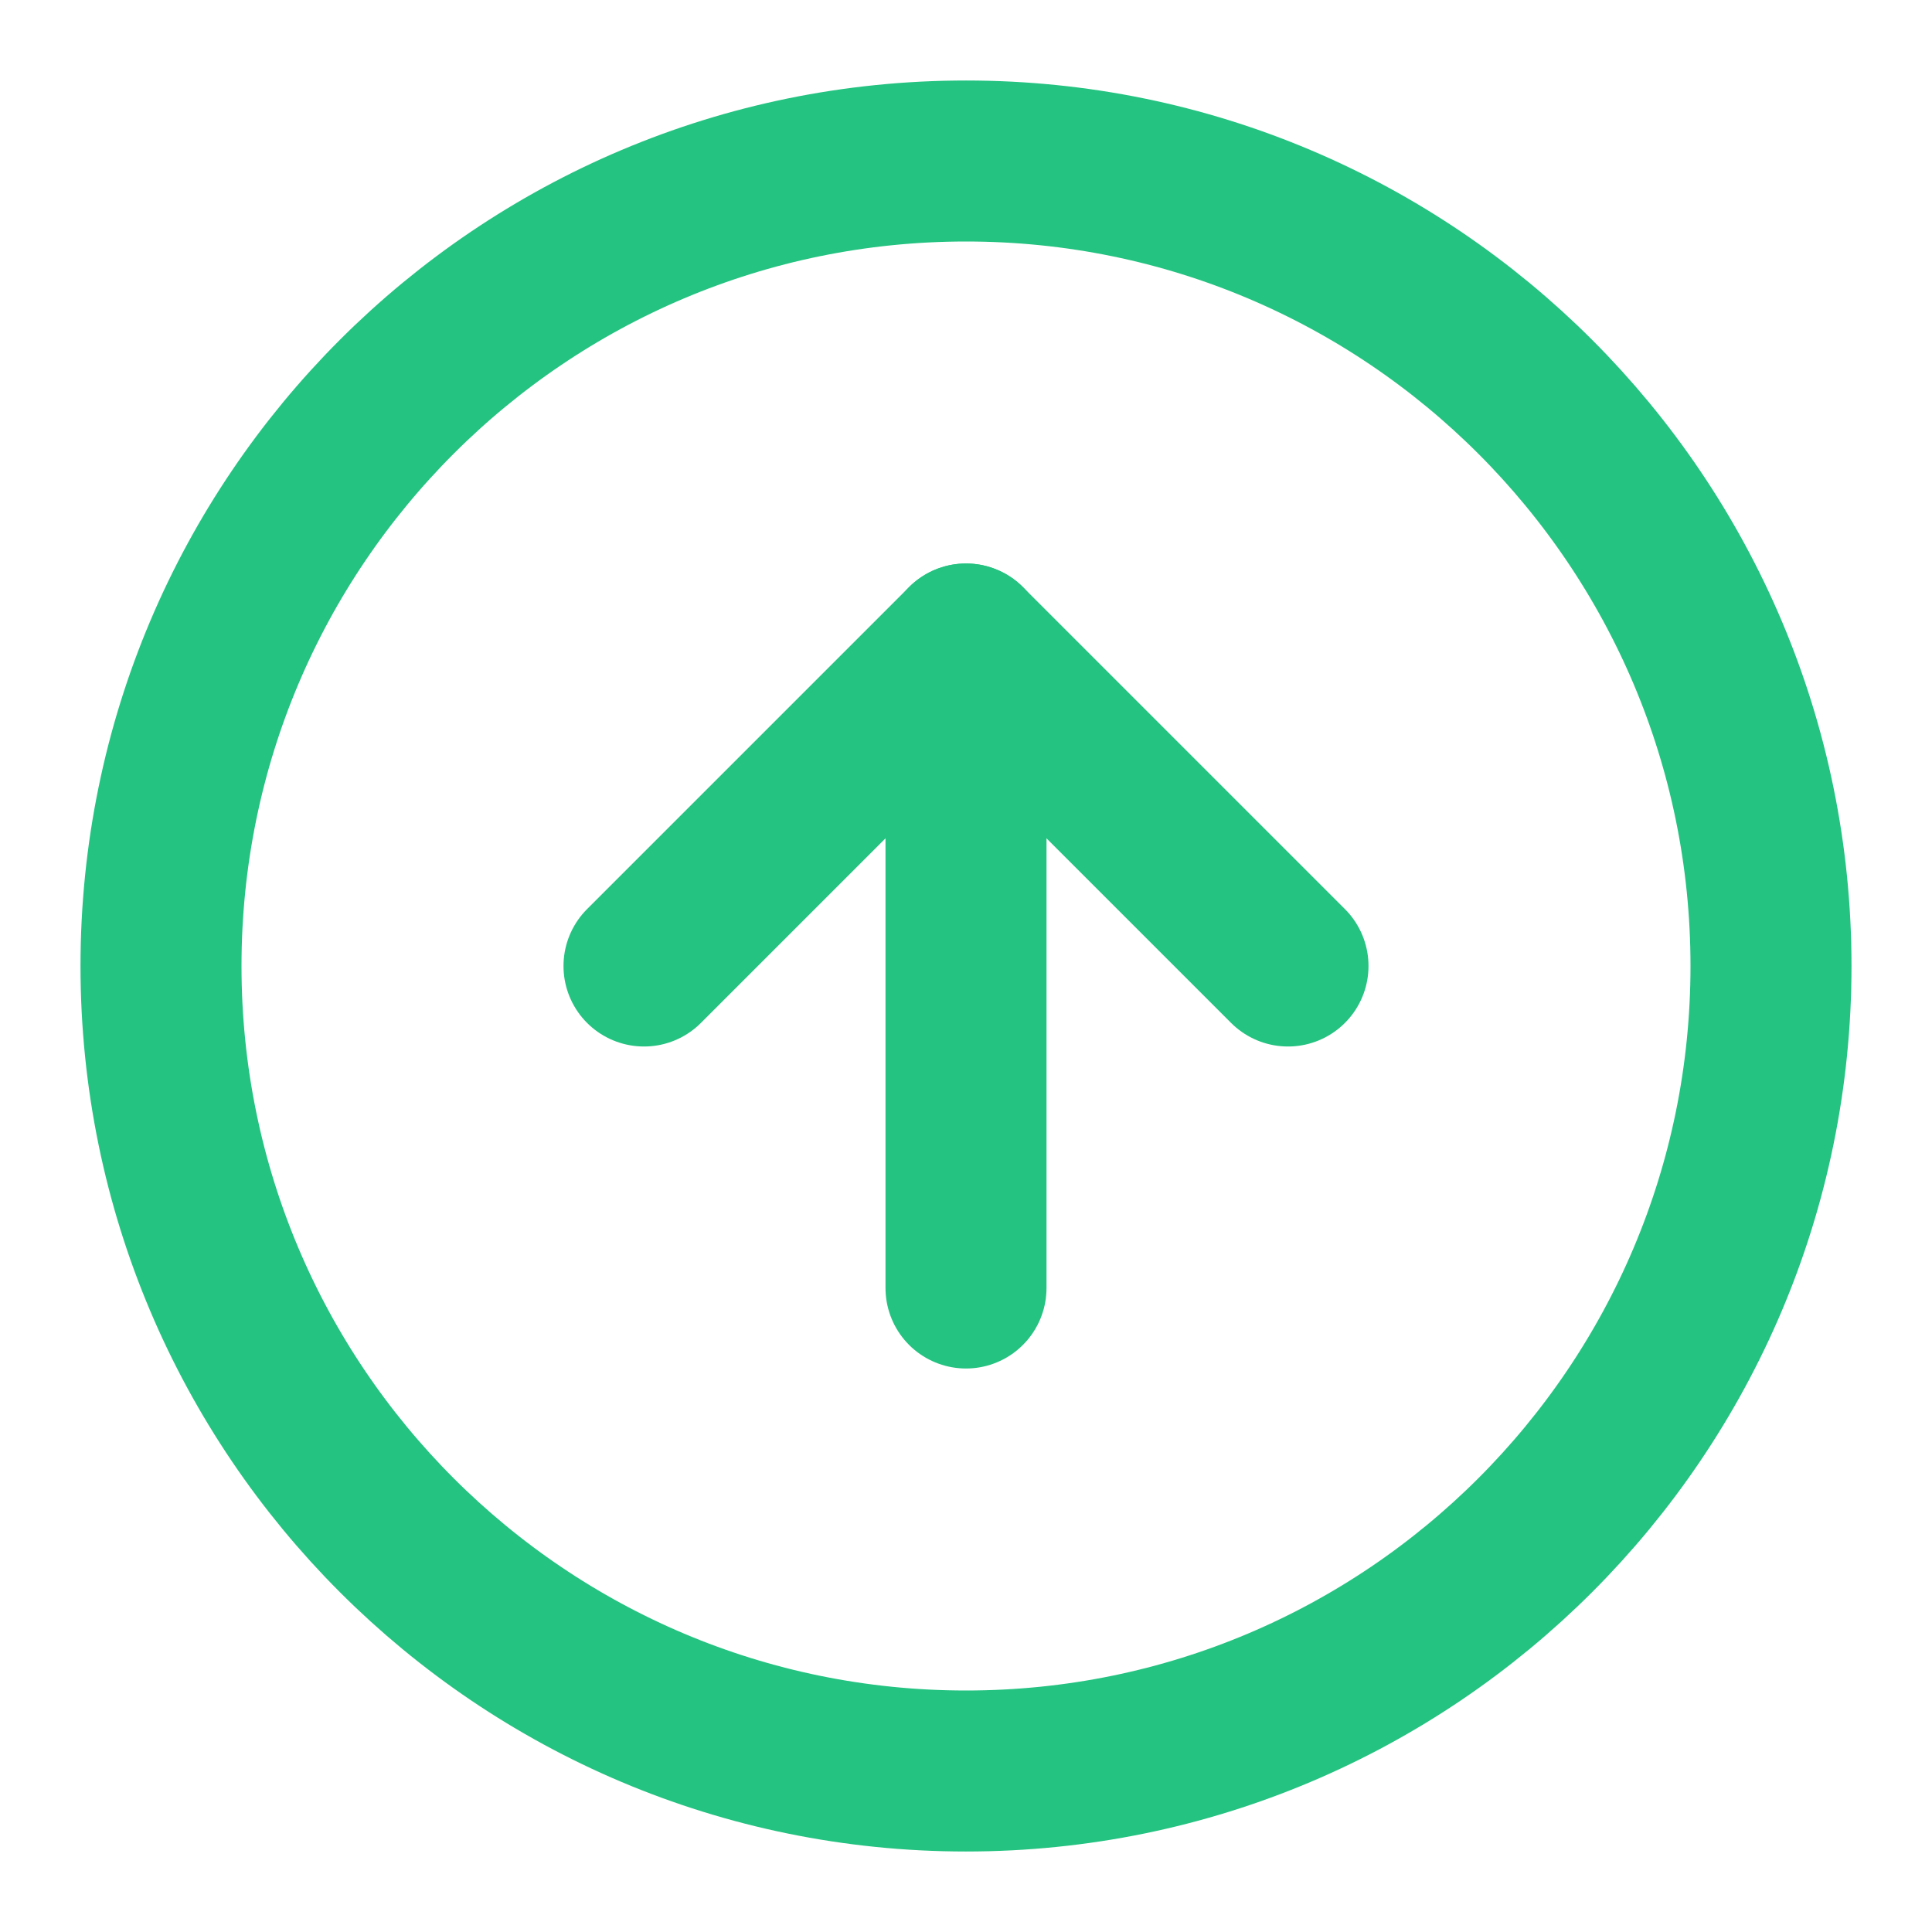
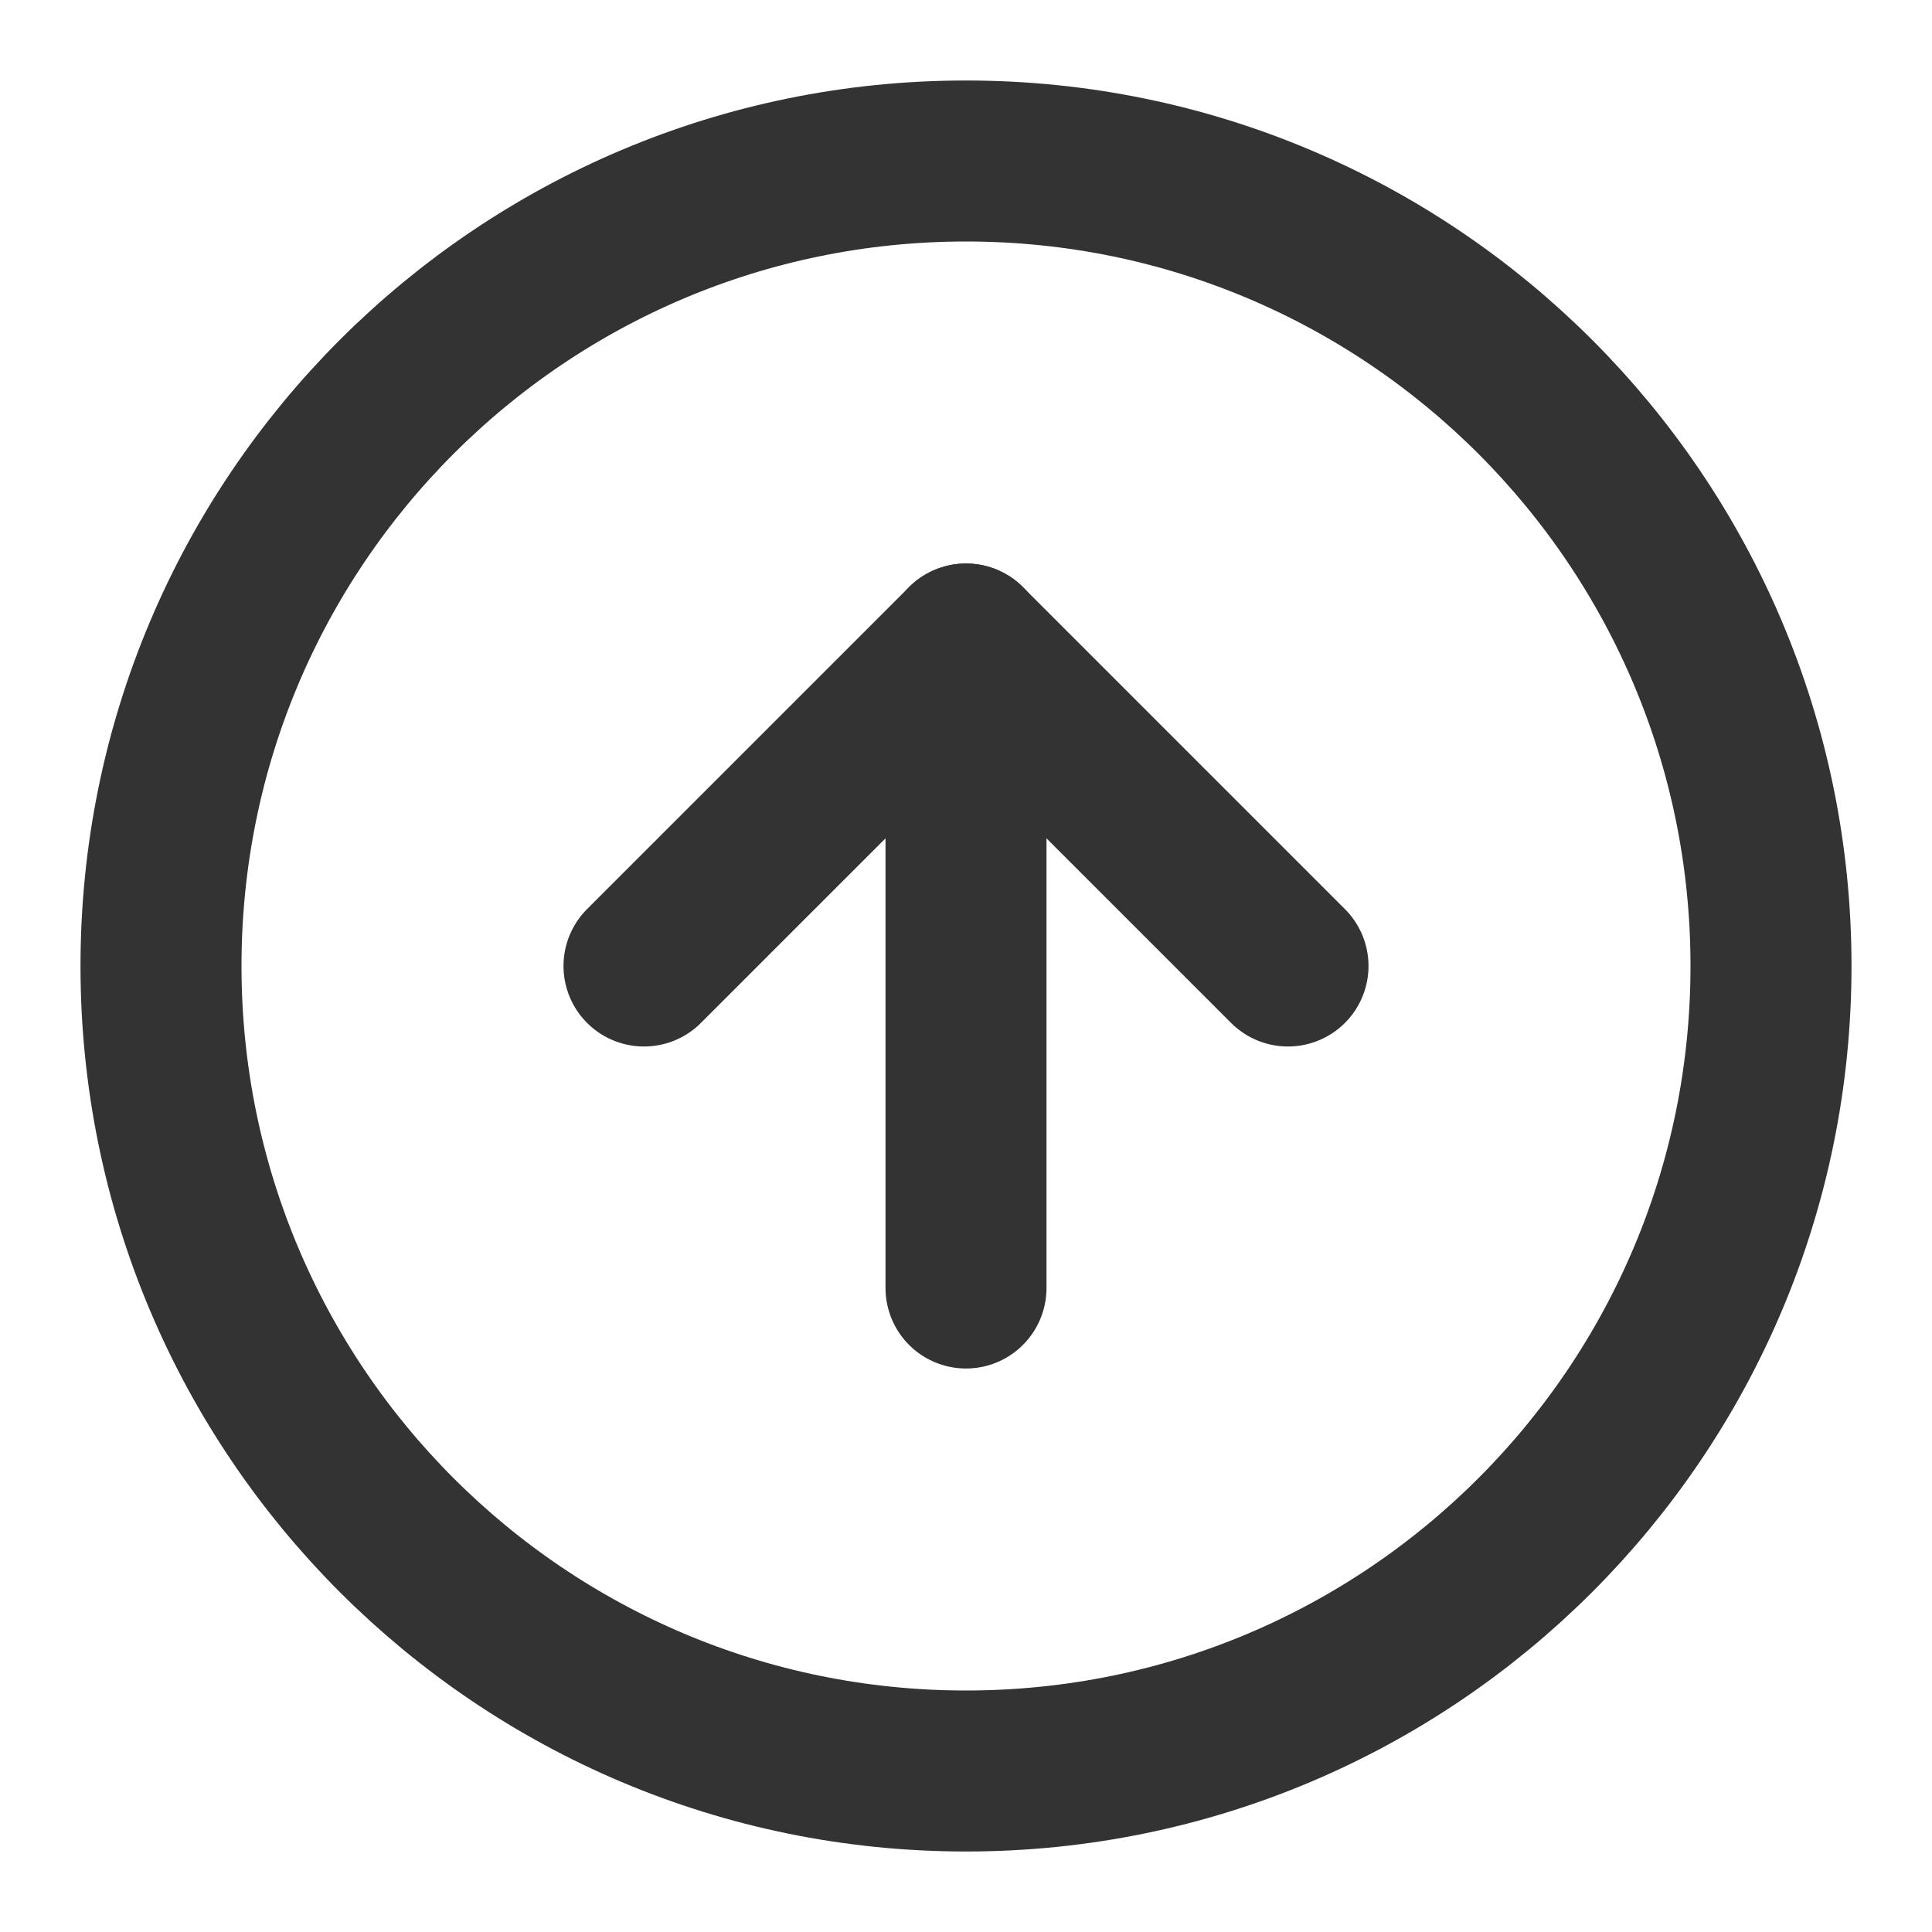
- <svg xmlns="http://www.w3.org/2000/svg" width="24" height="24" viewBox="0 0 24 24" fill="none" stroke="#24C381" stroke-width="2" stroke-linecap="round" stroke-linejoin="round" class="feather feather-arrow-up-circle">
+ <svg xmlns="http://www.w3.org/2000/svg" width="24" height="24" viewBox="0 0 24 24" fill="none" stroke="#333333" stroke-width="2" stroke-linecap="round" stroke-linejoin="round" class="feather feather-arrow-up-circle">
  <circle cx="12" cy="12" r="10" />
  <polyline points="16 12 12 8 8 12" />
  <line x1="12" y1="16" x2="12" y2="8" />
</svg>
